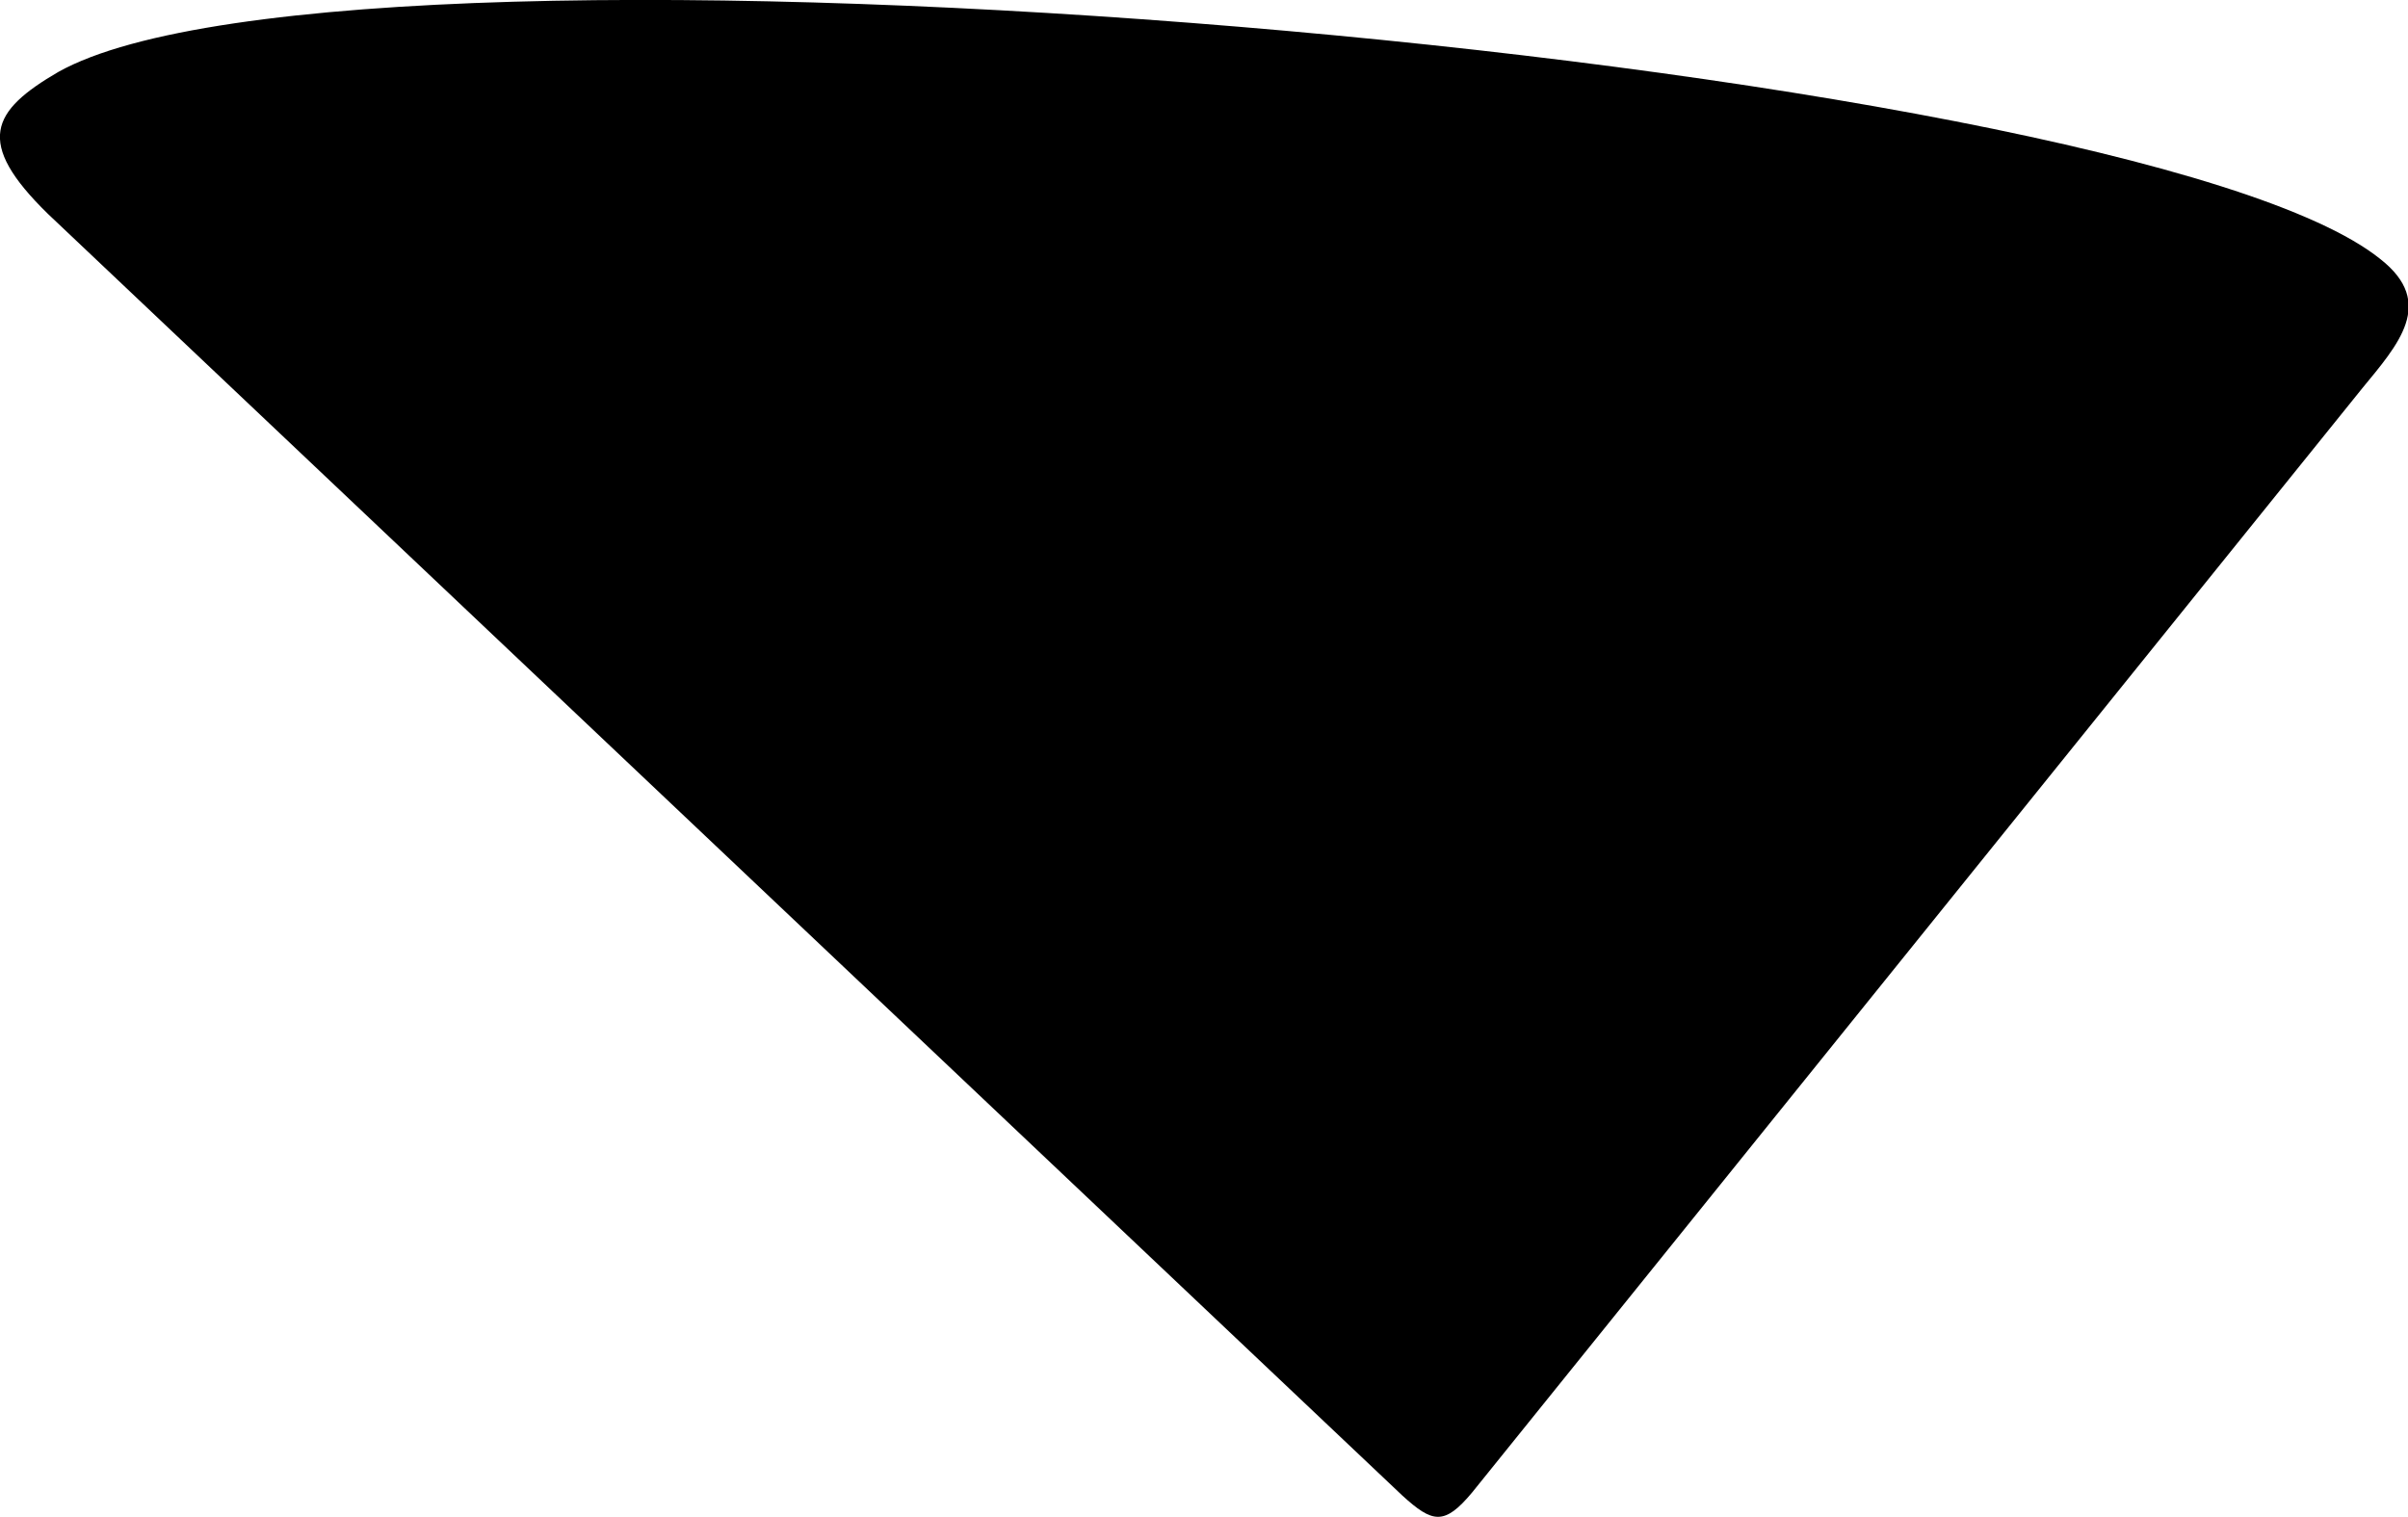
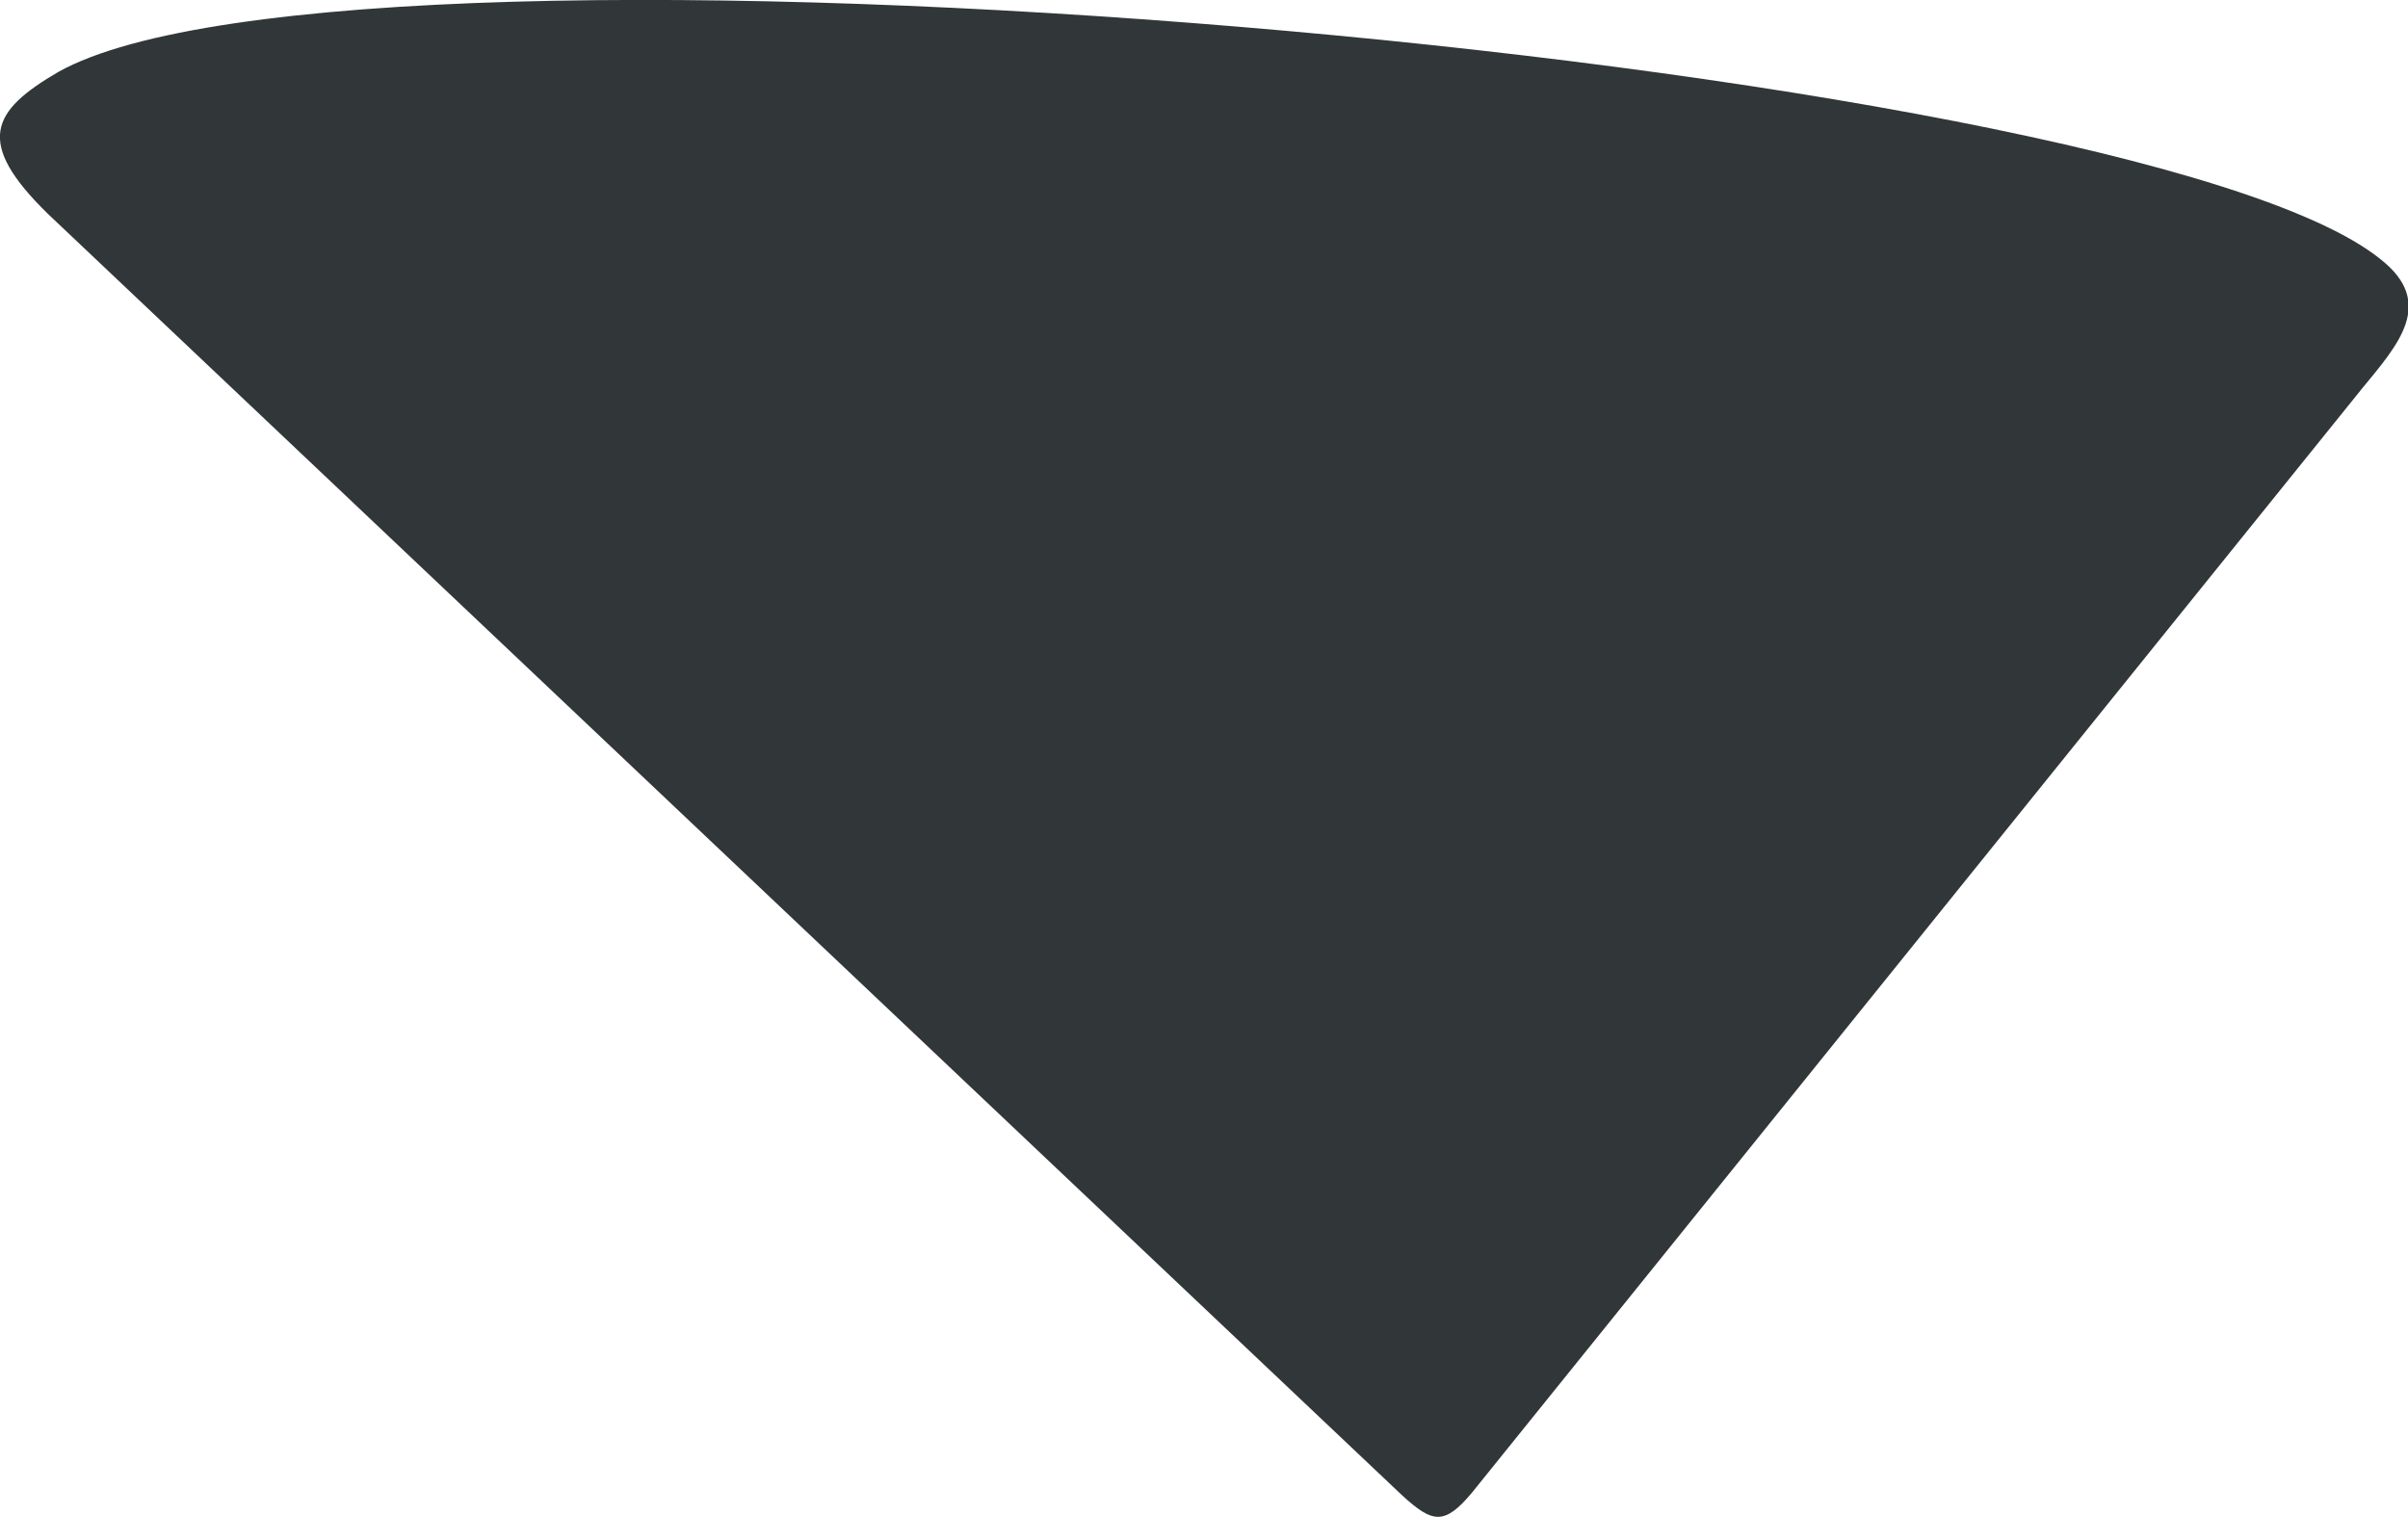
<svg xmlns="http://www.w3.org/2000/svg" viewBox="113.74 216.956 13.48 8.492">
-   <path d="M 114.009 218.154 C 113.596 217.751 113.692 217.577 114.066 217.359 C 115.75 216.415 125.668 217.278 127.066 218.407 C 127.378 218.652 127.164 218.886 126.962 219.132 C 125.302 221.192 123.642 223.251 121.981 225.311 C 121.825 225.498 121.759 225.482 121.59 225.328 C 119.063 222.936 116.536 220.545 114.009 218.154" fill="#000000" />
+   <path d="M 114.009 218.154 C 113.596 217.751 113.692 217.577 114.066 217.359 C 115.75 216.415 125.668 217.278 127.066 218.407 C 127.378 218.652 127.164 218.886 126.962 219.132 C 125.302 221.192 123.642 223.251 121.981 225.311 C 121.825 225.498 121.759 225.482 121.59 225.328 C 119.063 222.936 116.536 220.545 114.009 218.154" fill="#313638" />
</svg>
